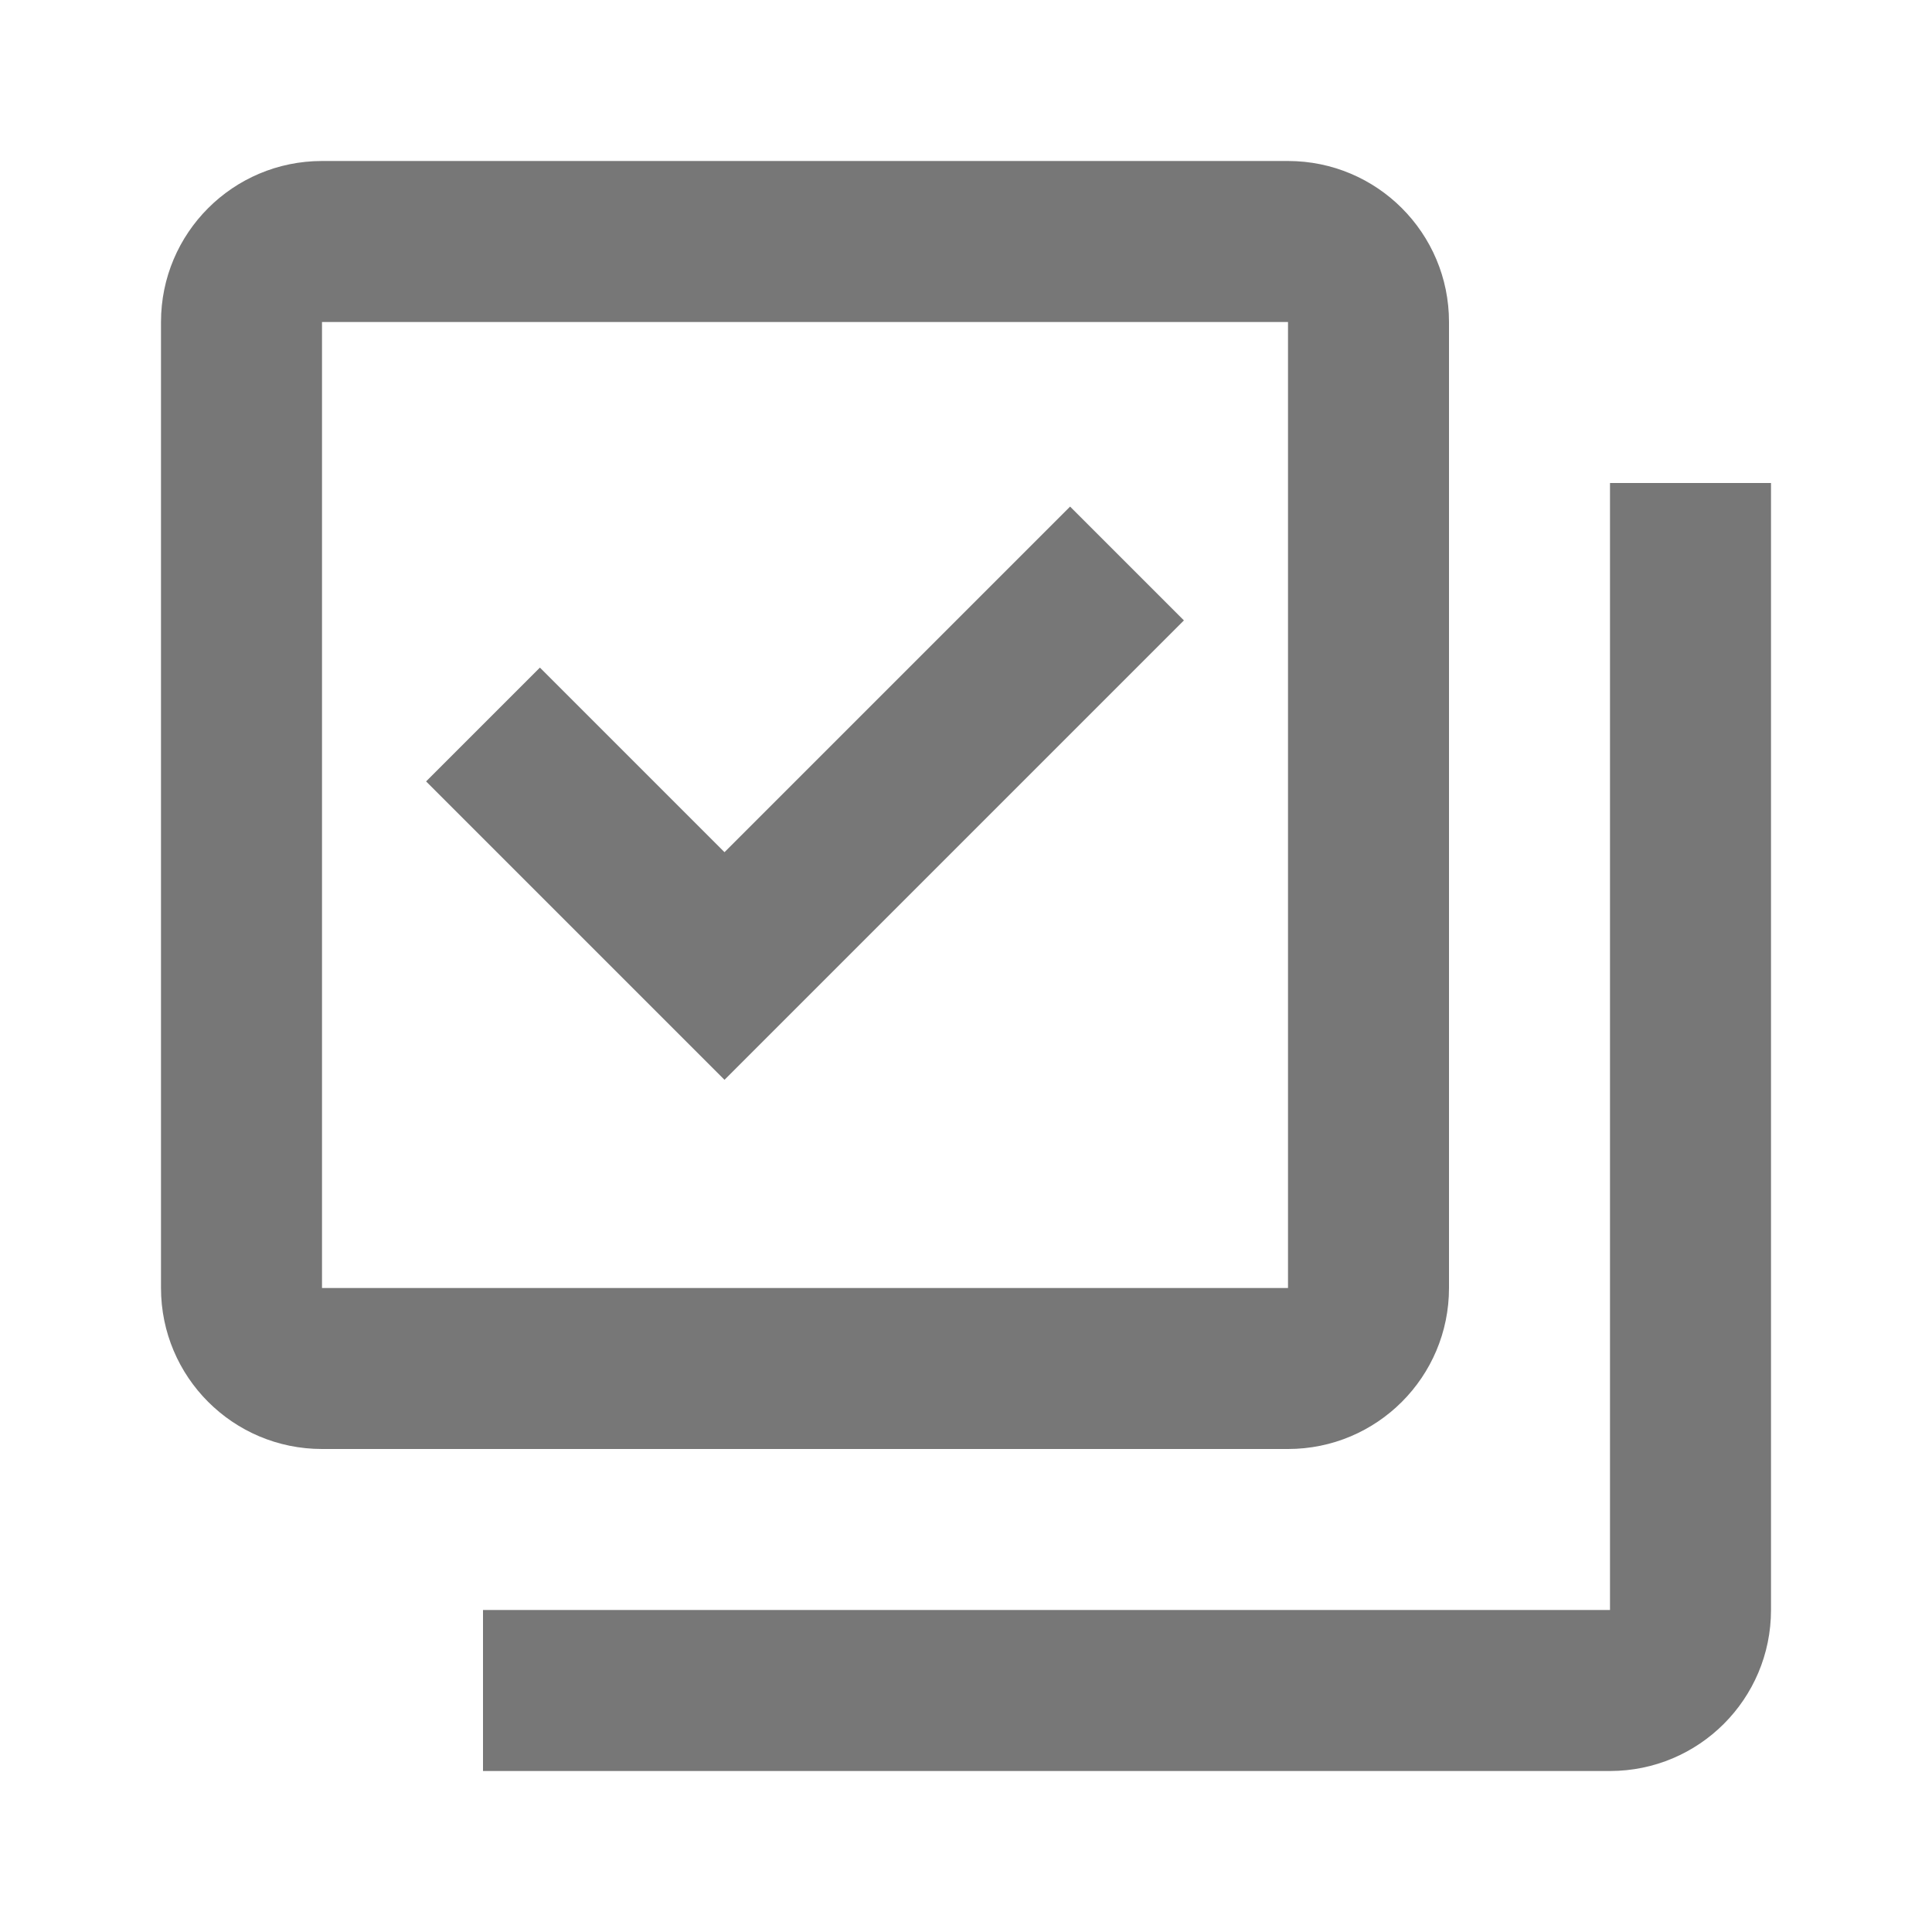
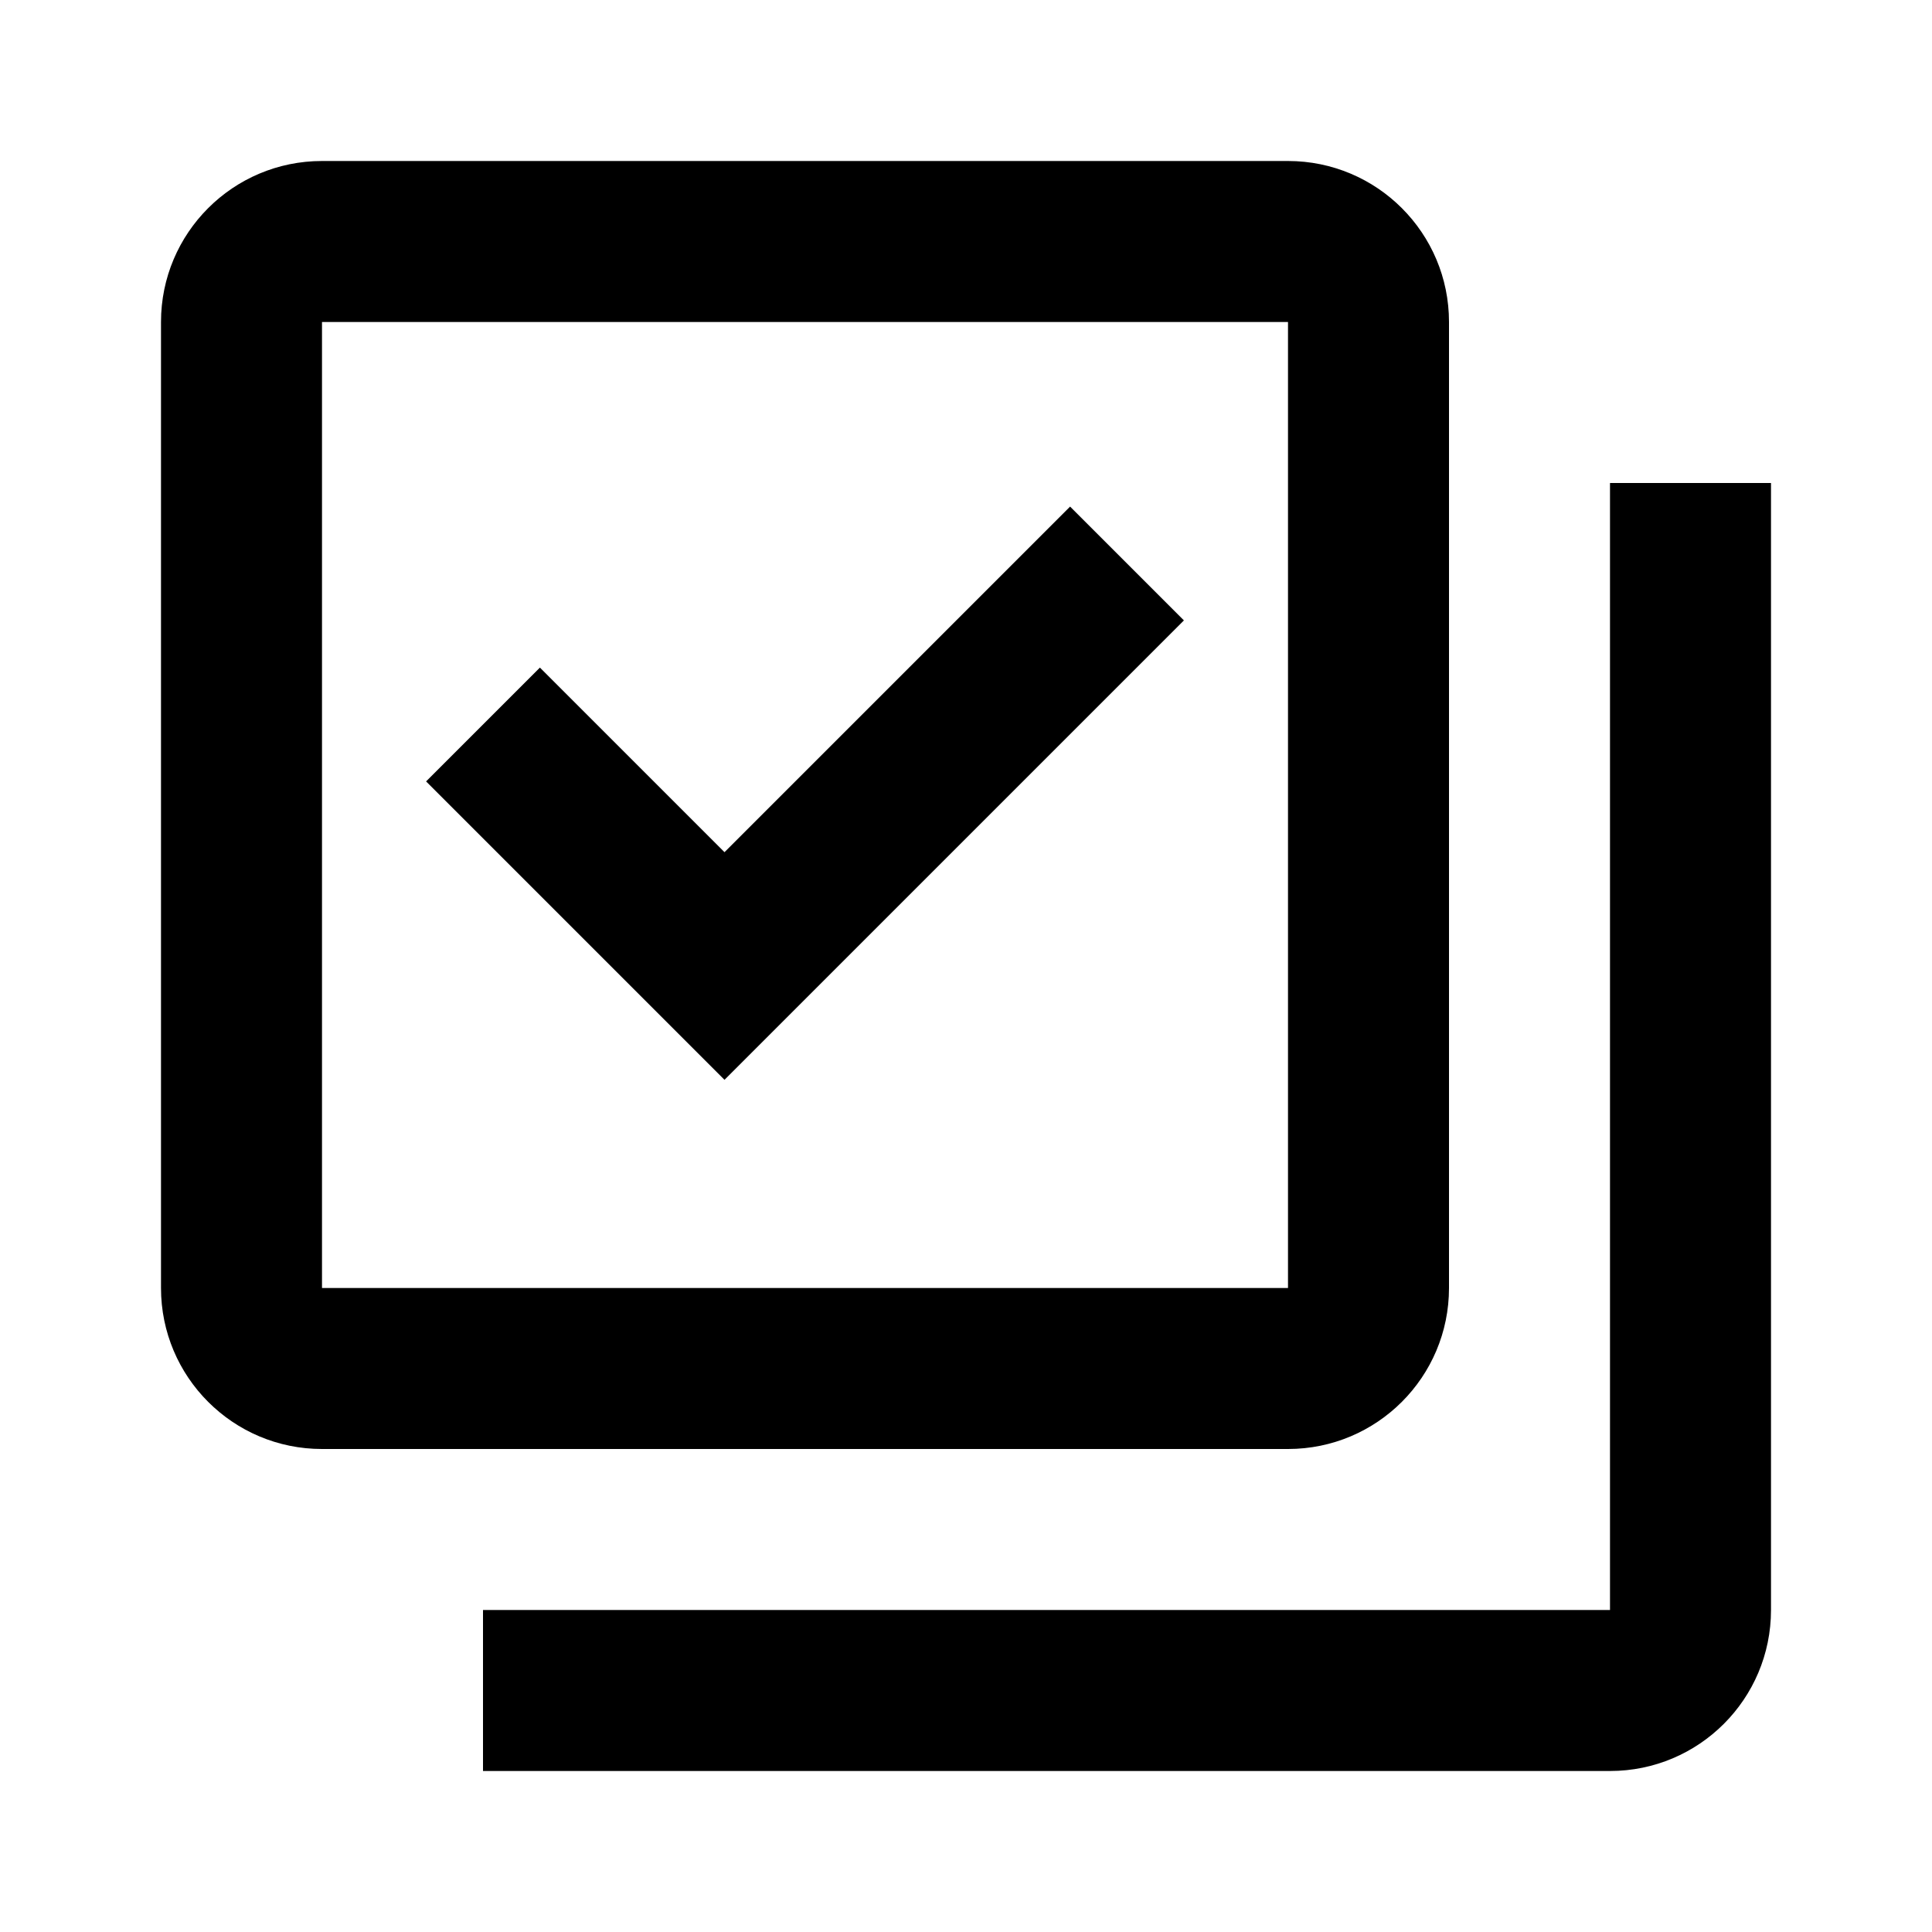
- <svg xmlns="http://www.w3.org/2000/svg" fill="#777" viewBox="0 0 24 24" width="48px" height="48px">
+ <svg xmlns="http://www.w3.org/2000/svg" fill="#000000" viewBox="0 0 24 24" width="48px" height="48px">
  <path d="M 4 2 C 2.895 2 2 2.895 2 4 L 2 16 C 2 17.105 2.895 18 4 18 L 16 18 C 17.105 18 18 17.105 18 16 L 18 4 C 18 2.895 17.105 2 16 2 L 4 2 z M 4 4 L 16 4 L 16 16 L 4 16 L 4 4 z M 20 6 L 20 20 L 6 20 L 6 22 L 20 22 C 21.105 22 22 21.105 22 20 L 22 6 L 20 6 z M 13.293 6.293 L 9 10.586 L 6.707 8.293 L 5.293 9.707 L 9 13.414 L 14.707 7.707 L 13.293 6.293 z" />
</svg>
